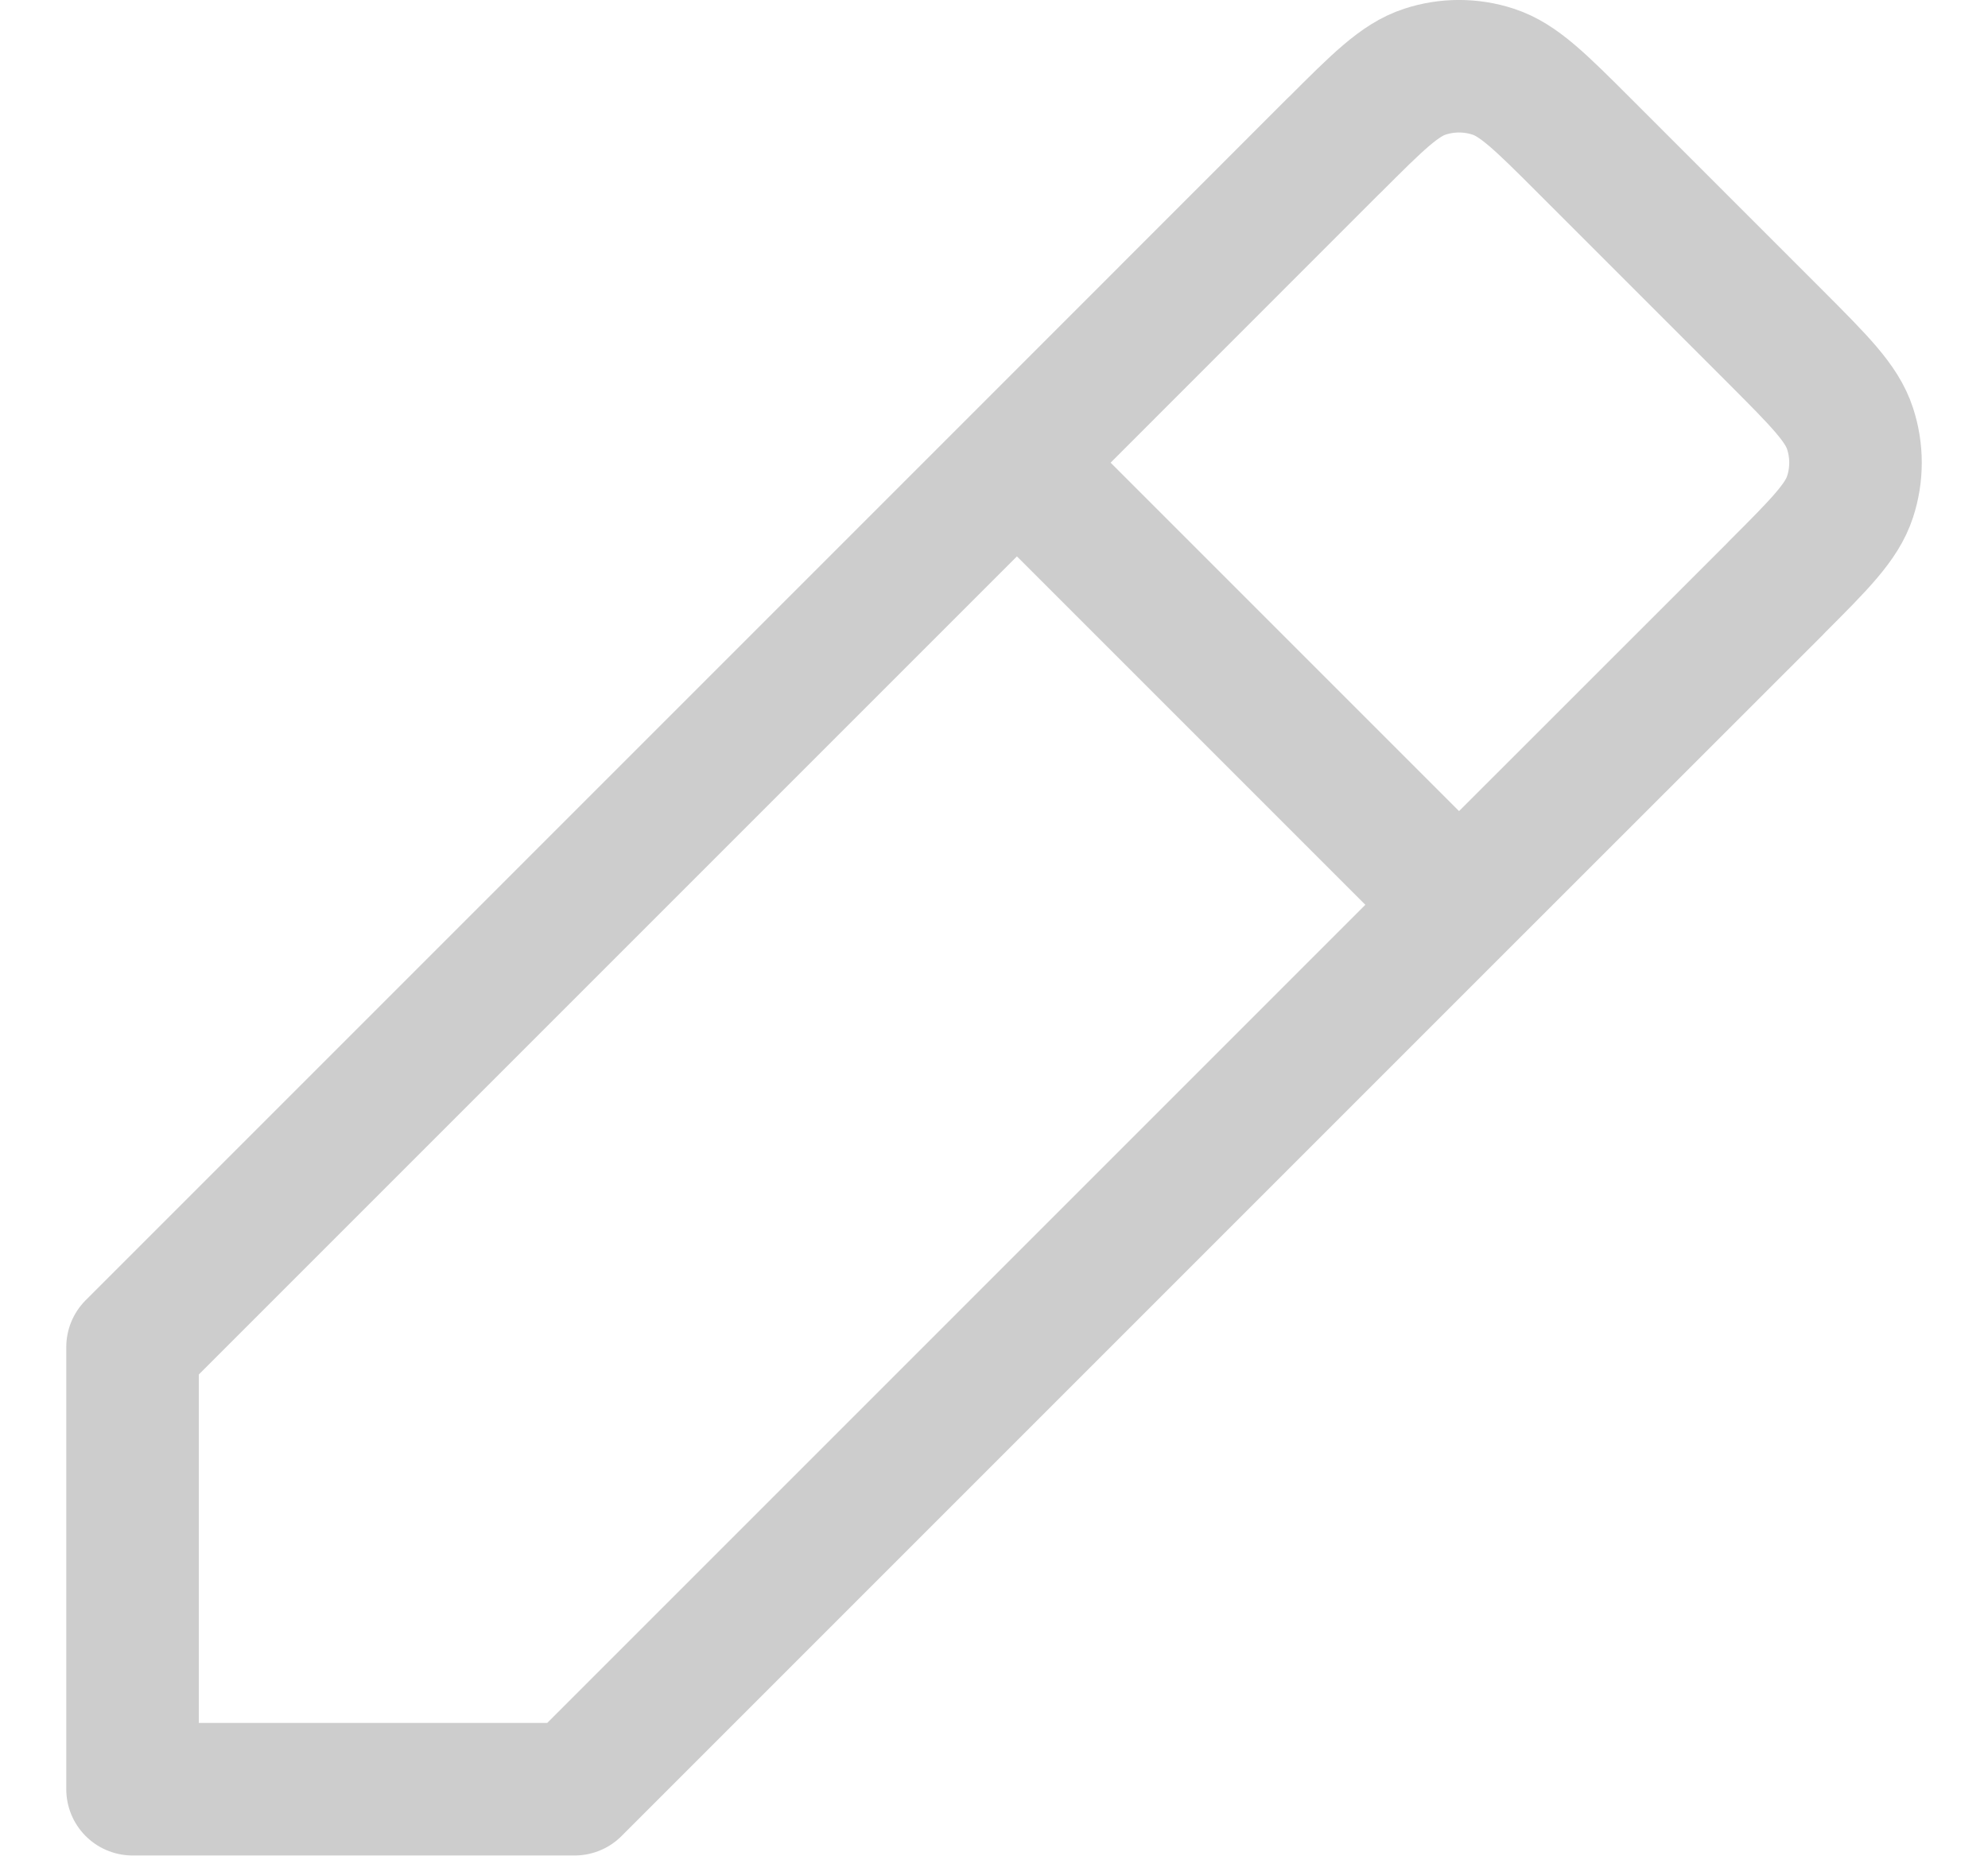
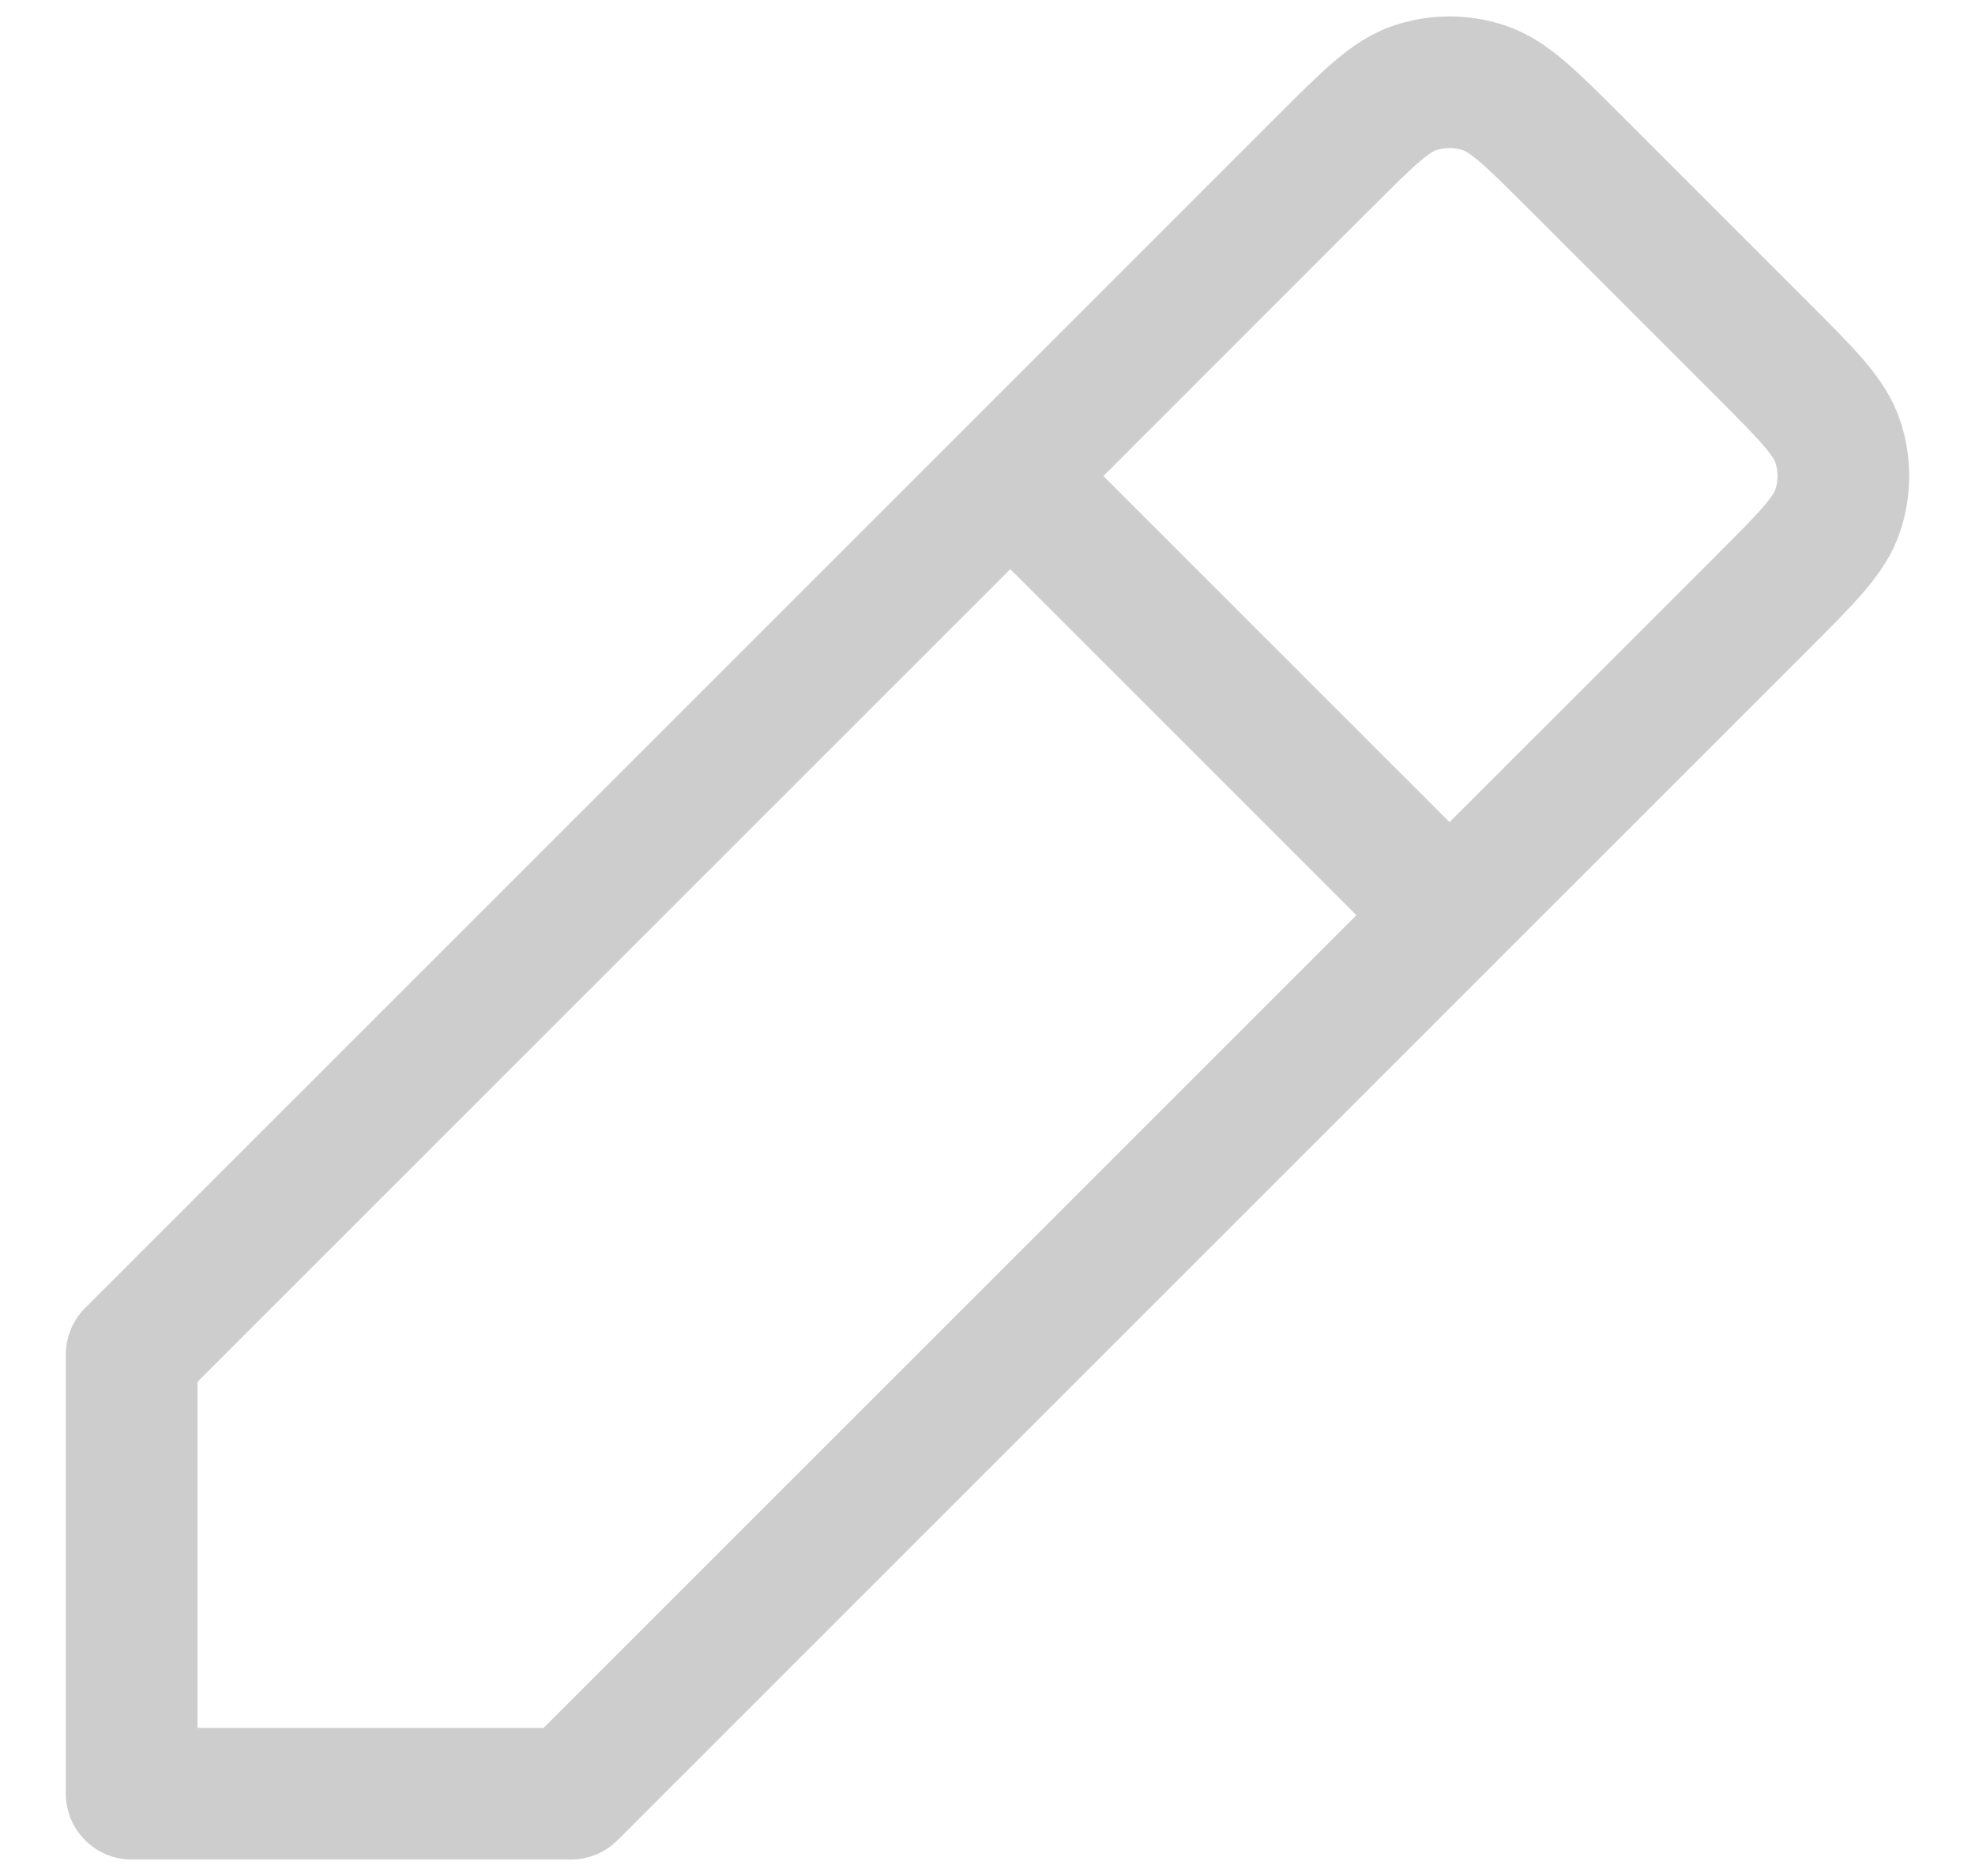
- <svg xmlns="http://www.w3.org/2000/svg" width="15" height="14" viewBox="0 0 15 14" fill="none">
+ <svg xmlns="http://www.w3.org/2000/svg" width="20" height="19" viewBox="0 0 15 14" fill="none">
  <path d="M7.673 3.491L1 10.164V13.5H4.336L11.009 6.827M7.673 3.491L10.065 1.098L10.067 1.097C10.396 0.768 10.561 0.603 10.751 0.541C10.919 0.486 11.099 0.486 11.267 0.541C11.457 0.603 11.622 0.767 11.951 1.096L13.402 2.547C13.732 2.878 13.897 3.043 13.959 3.233C14.014 3.401 14.014 3.581 13.959 3.749C13.897 3.939 13.732 4.104 13.402 4.434L13.402 4.435L11.009 6.827M7.673 3.491L11.009 6.827" stroke="#CDCDCD" stroke-linecap="round" stroke-linejoin="round" />
</svg>
